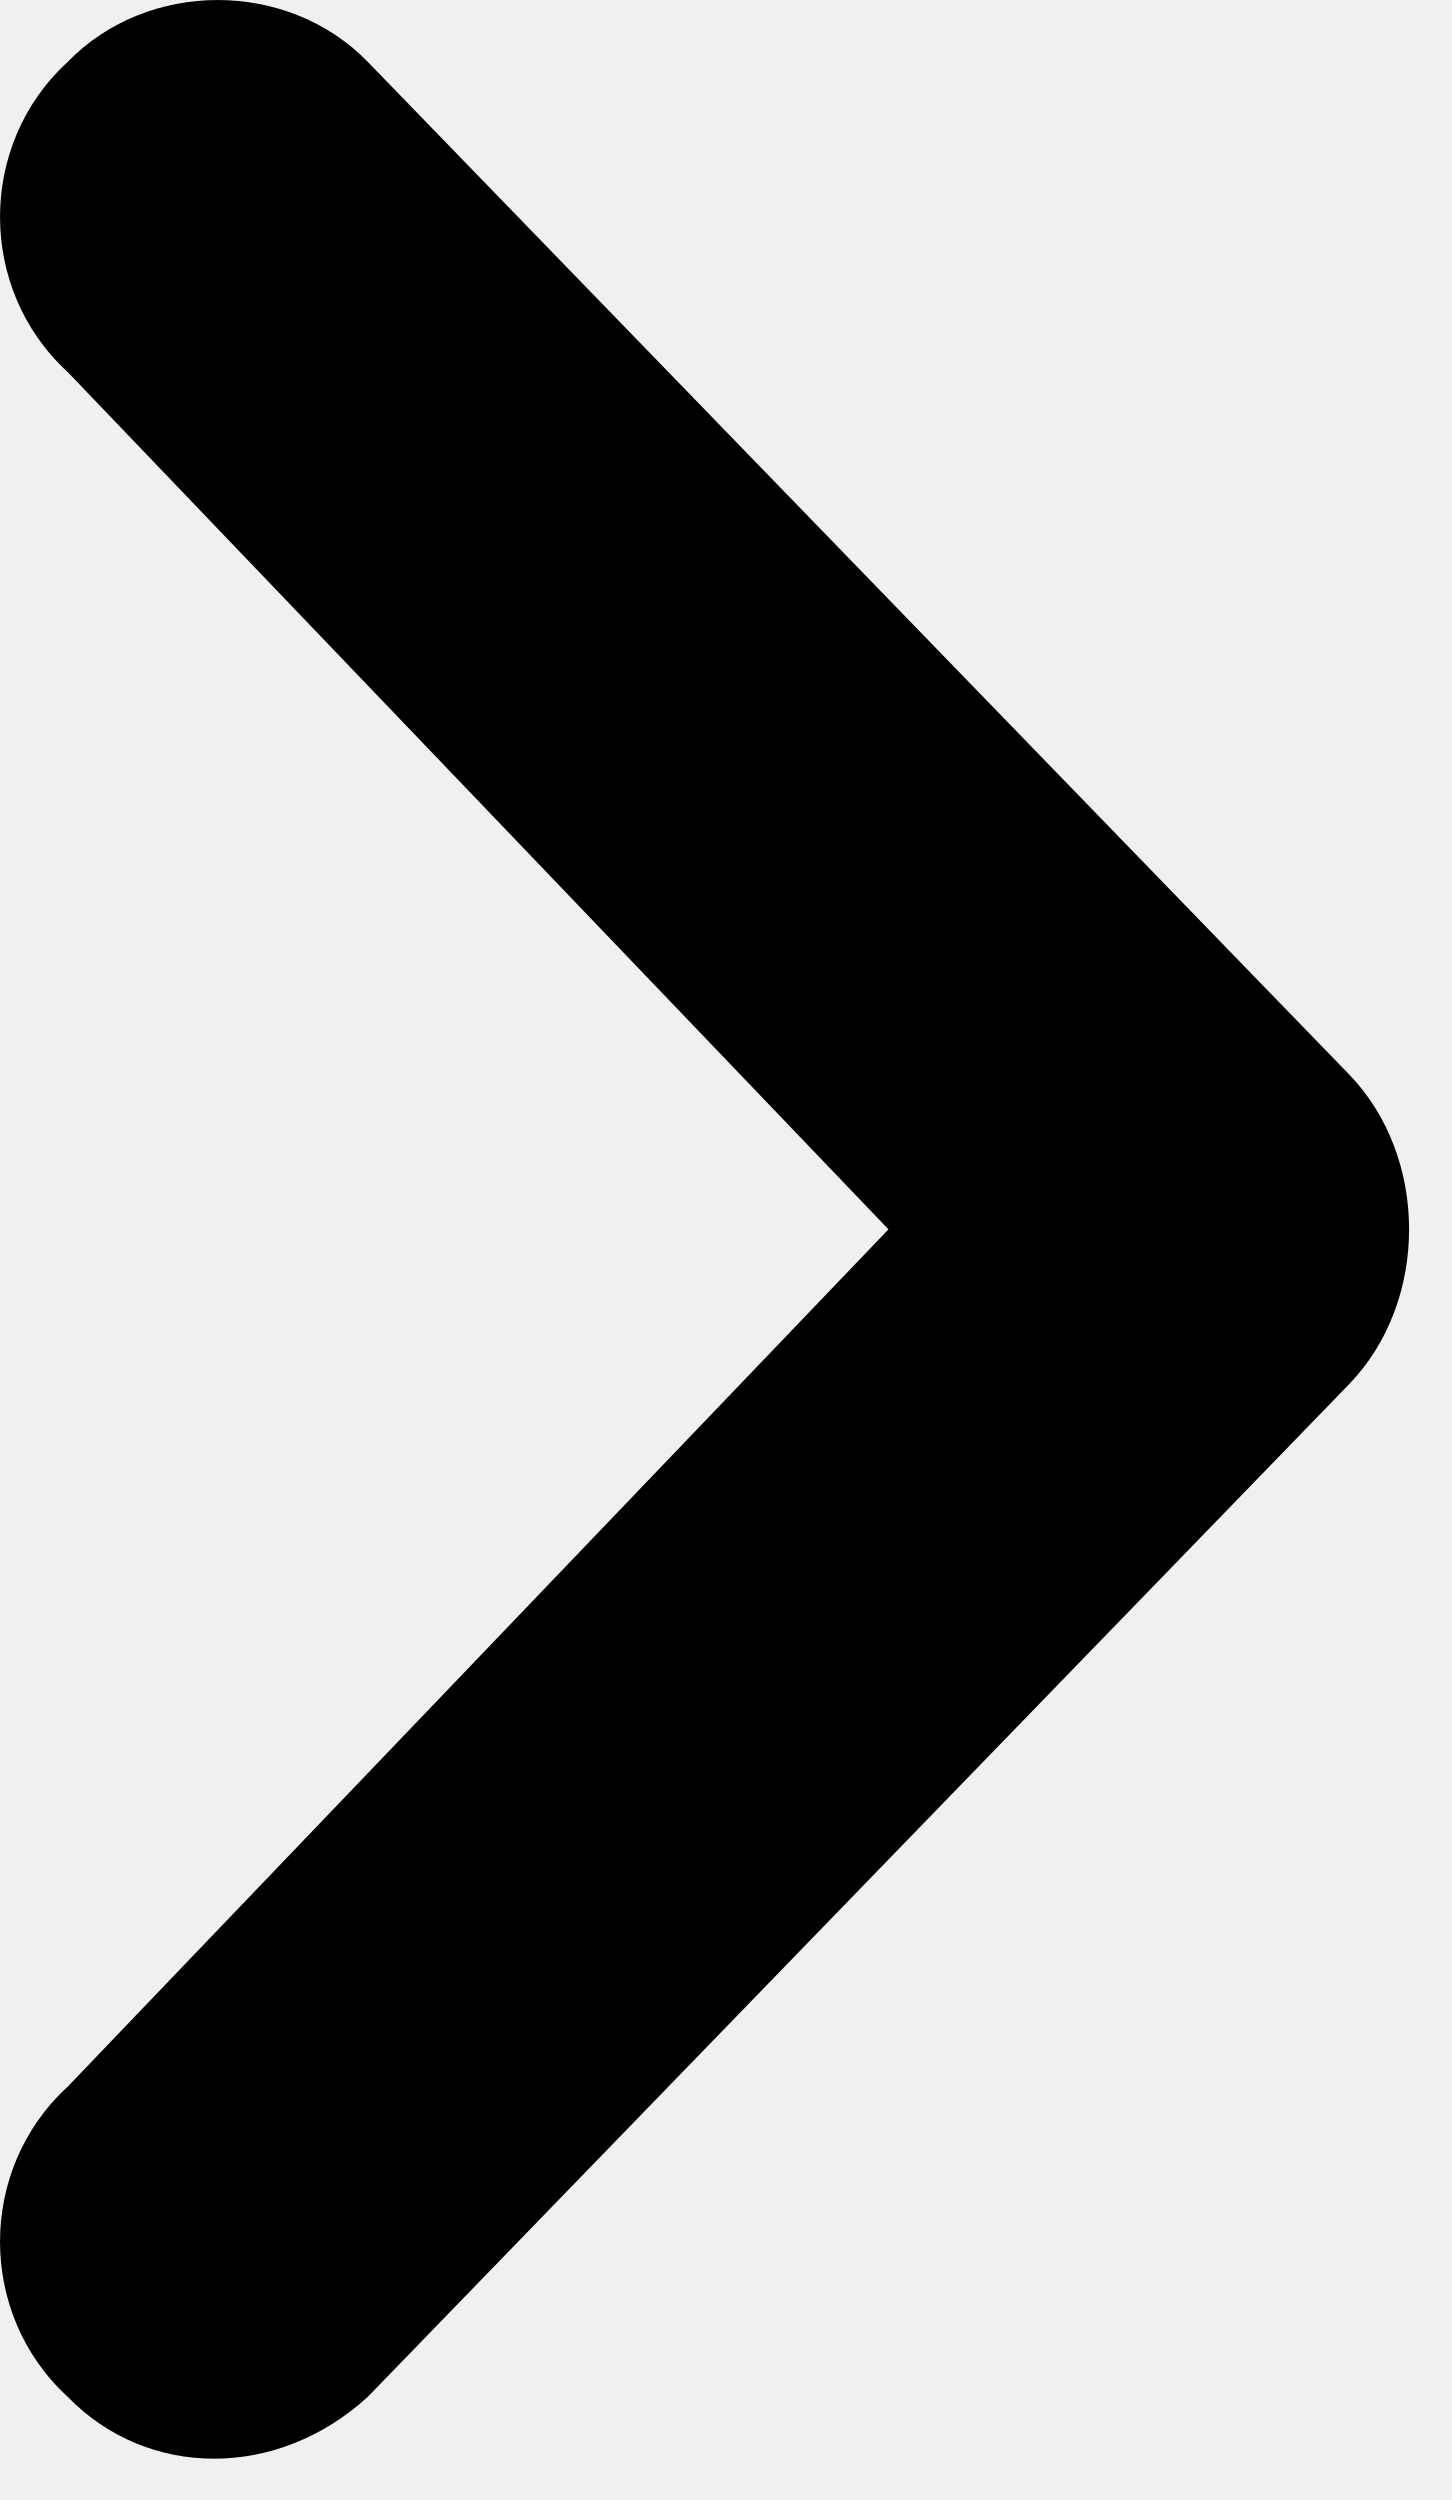
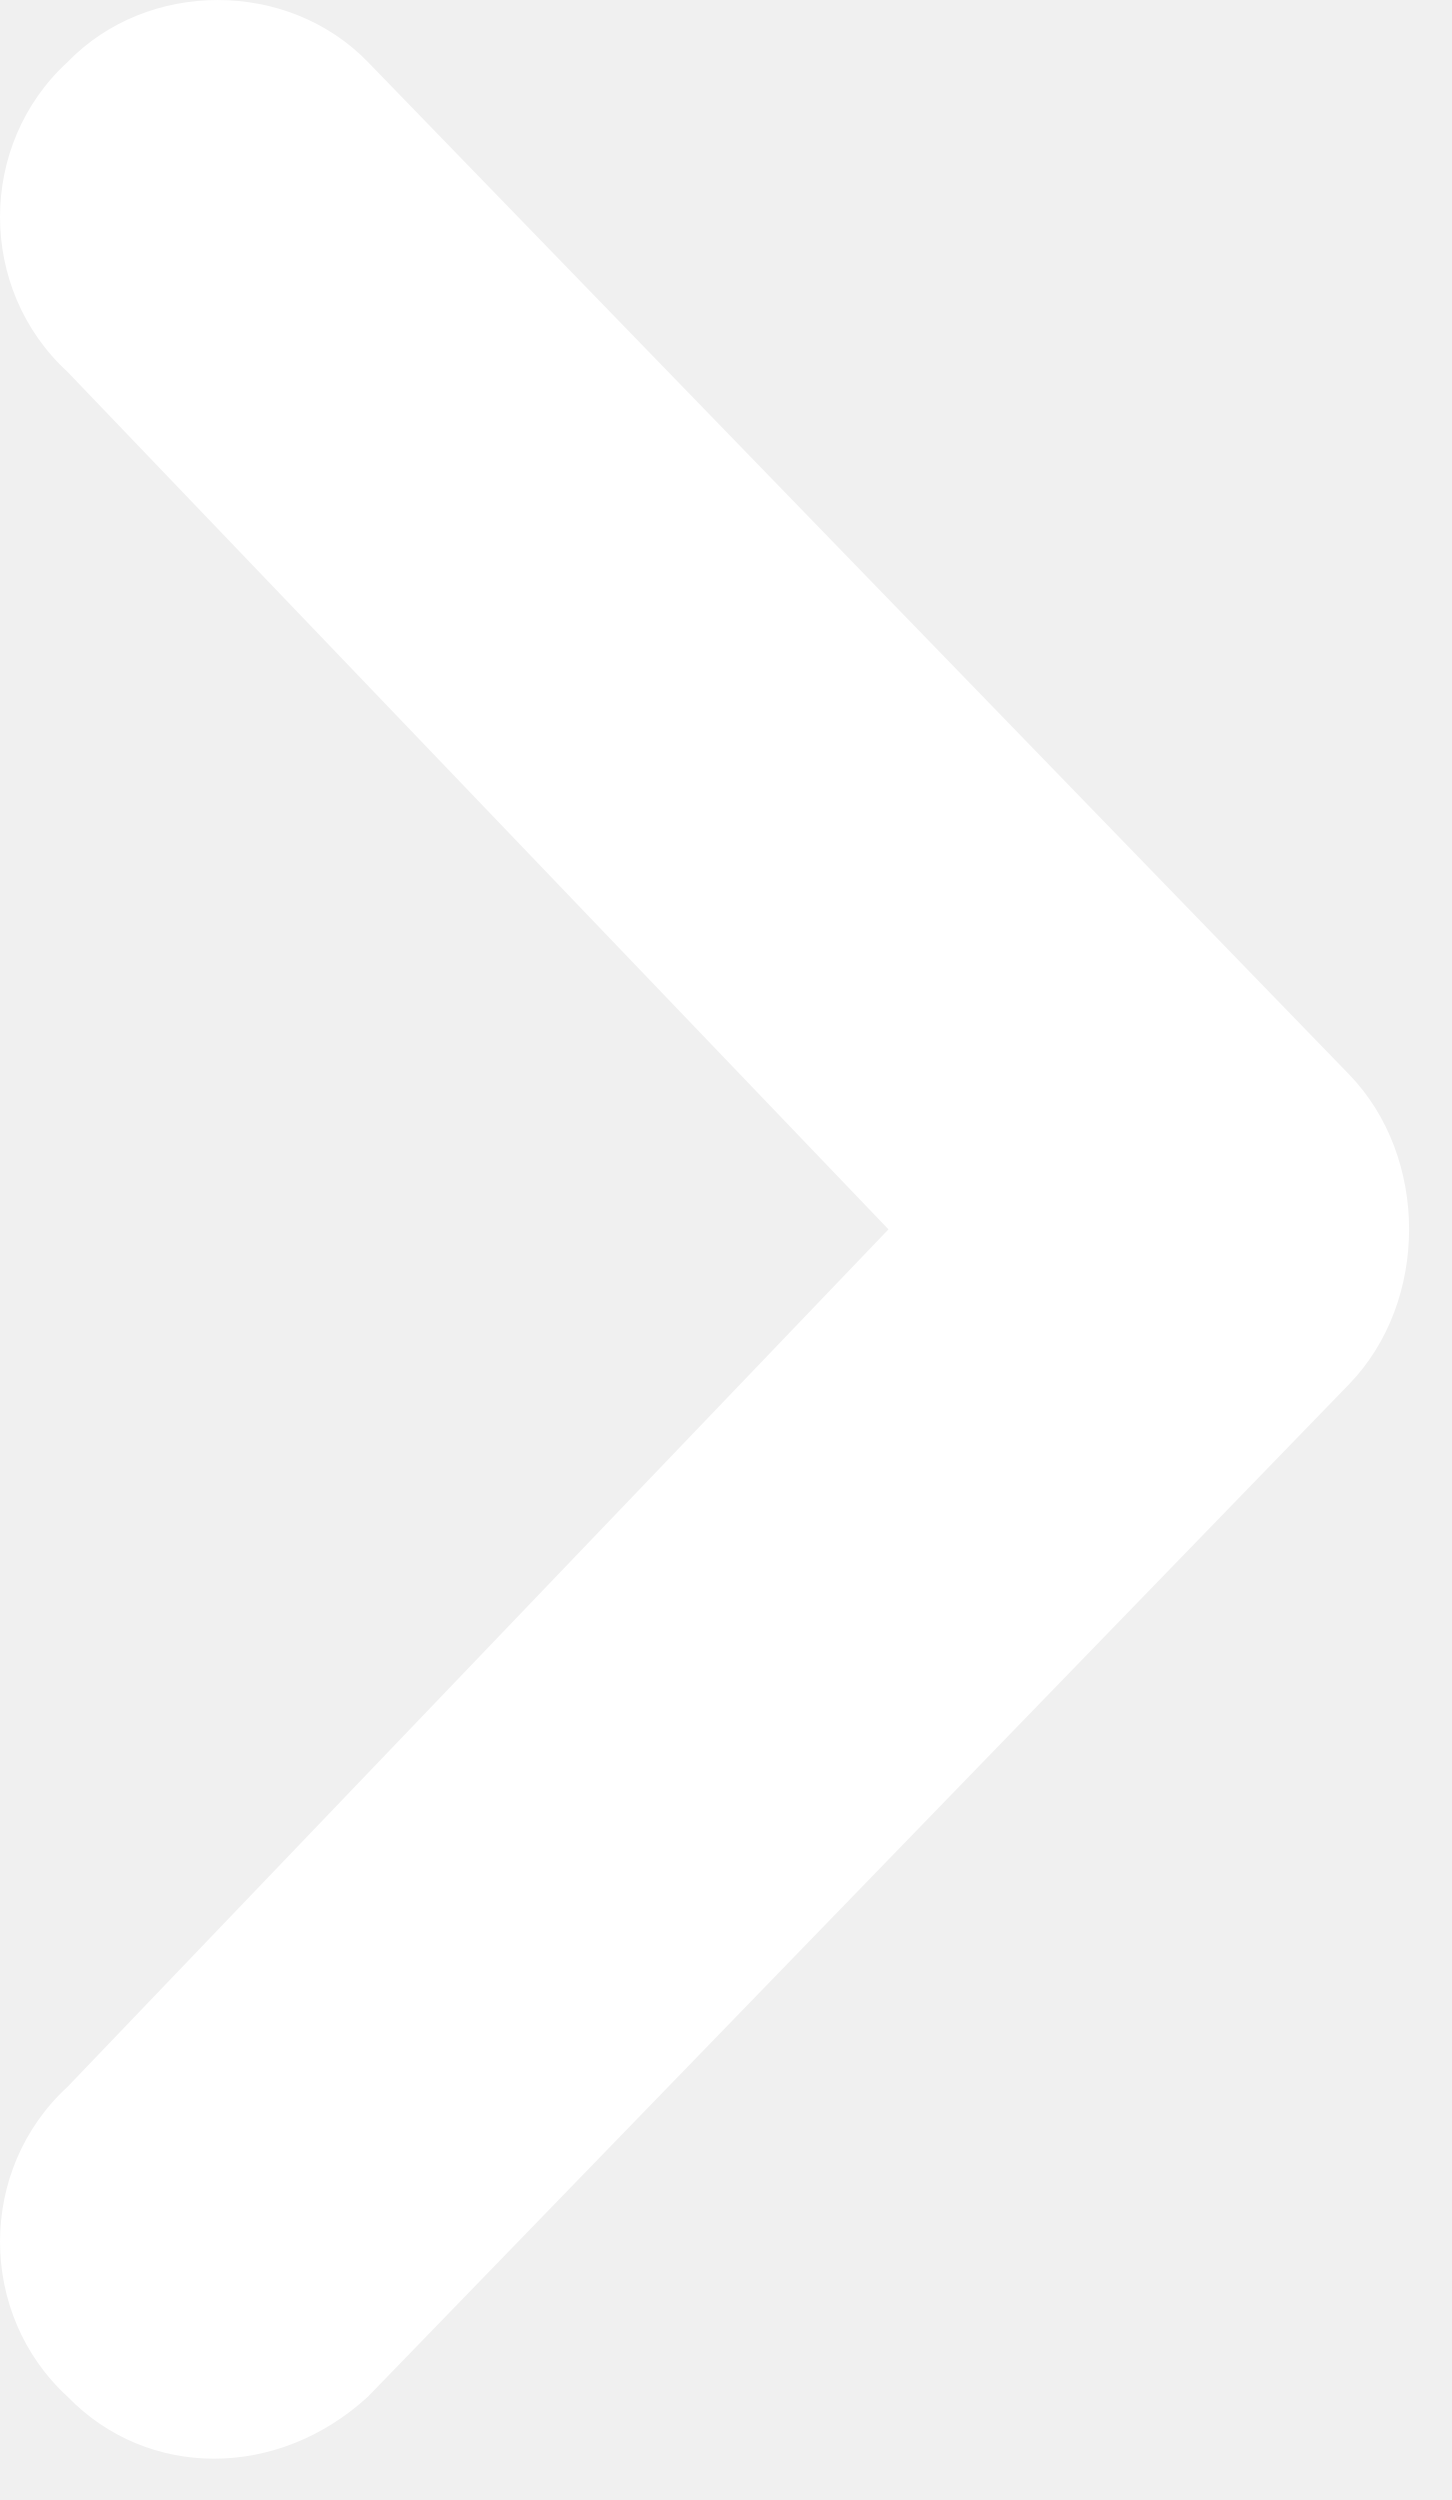
<svg xmlns="http://www.w3.org/2000/svg" width="18" height="31" viewBox="0 0 18 31" fill="none">
-   <g clip-path="url(#clip0_222_3360)">
-     <path d="M0.838 0.769C-0.279 1.793 -0.279 3.587 0.838 4.612L11.017 15.244L0.838 25.876C-0.279 26.901 -0.279 28.694 0.838 29.719C1.831 30.744 3.445 30.744 4.562 29.719L16.728 17.165C17.721 16.14 17.721 14.347 16.728 13.322L4.562 0.769C3.569 -0.256 1.831 -0.256 0.838 0.769Z" fill="black" />
+   <g clip-path="url(#clip0_241_140)">
+     <mask id="mask0_241_140" style="mask-type:luminance" maskUnits="userSpaceOnUse" x="0" y="0" width="18" height="31">
+       <path d="M18 0H0V31H18V0Z" fill="white" />
+     </mask>
+     <g mask="url(#mask0_241_140)">
+       <path d="M0.838 0.769C-0.279 1.793 -0.279 3.587 0.838 4.612L11.017 15.244L0.838 25.876C-0.279 26.901 -0.279 28.694 0.838 29.719C1.831 30.744 3.445 30.744 4.562 29.719L16.728 17.165C17.721 16.14 17.721 14.347 16.728 13.322L4.562 0.769C3.569 -0.256 1.831 -0.256 0.838 0.769Z" fill="white" />
+     </g>
  </g>
  <defs>
-     <clipPath id="clip0_222_3360">
+     <clipPath id="clip0_241_140">
      <rect width="18" height="31" fill="white" />
    </clipPath>
  </defs>
</svg>
